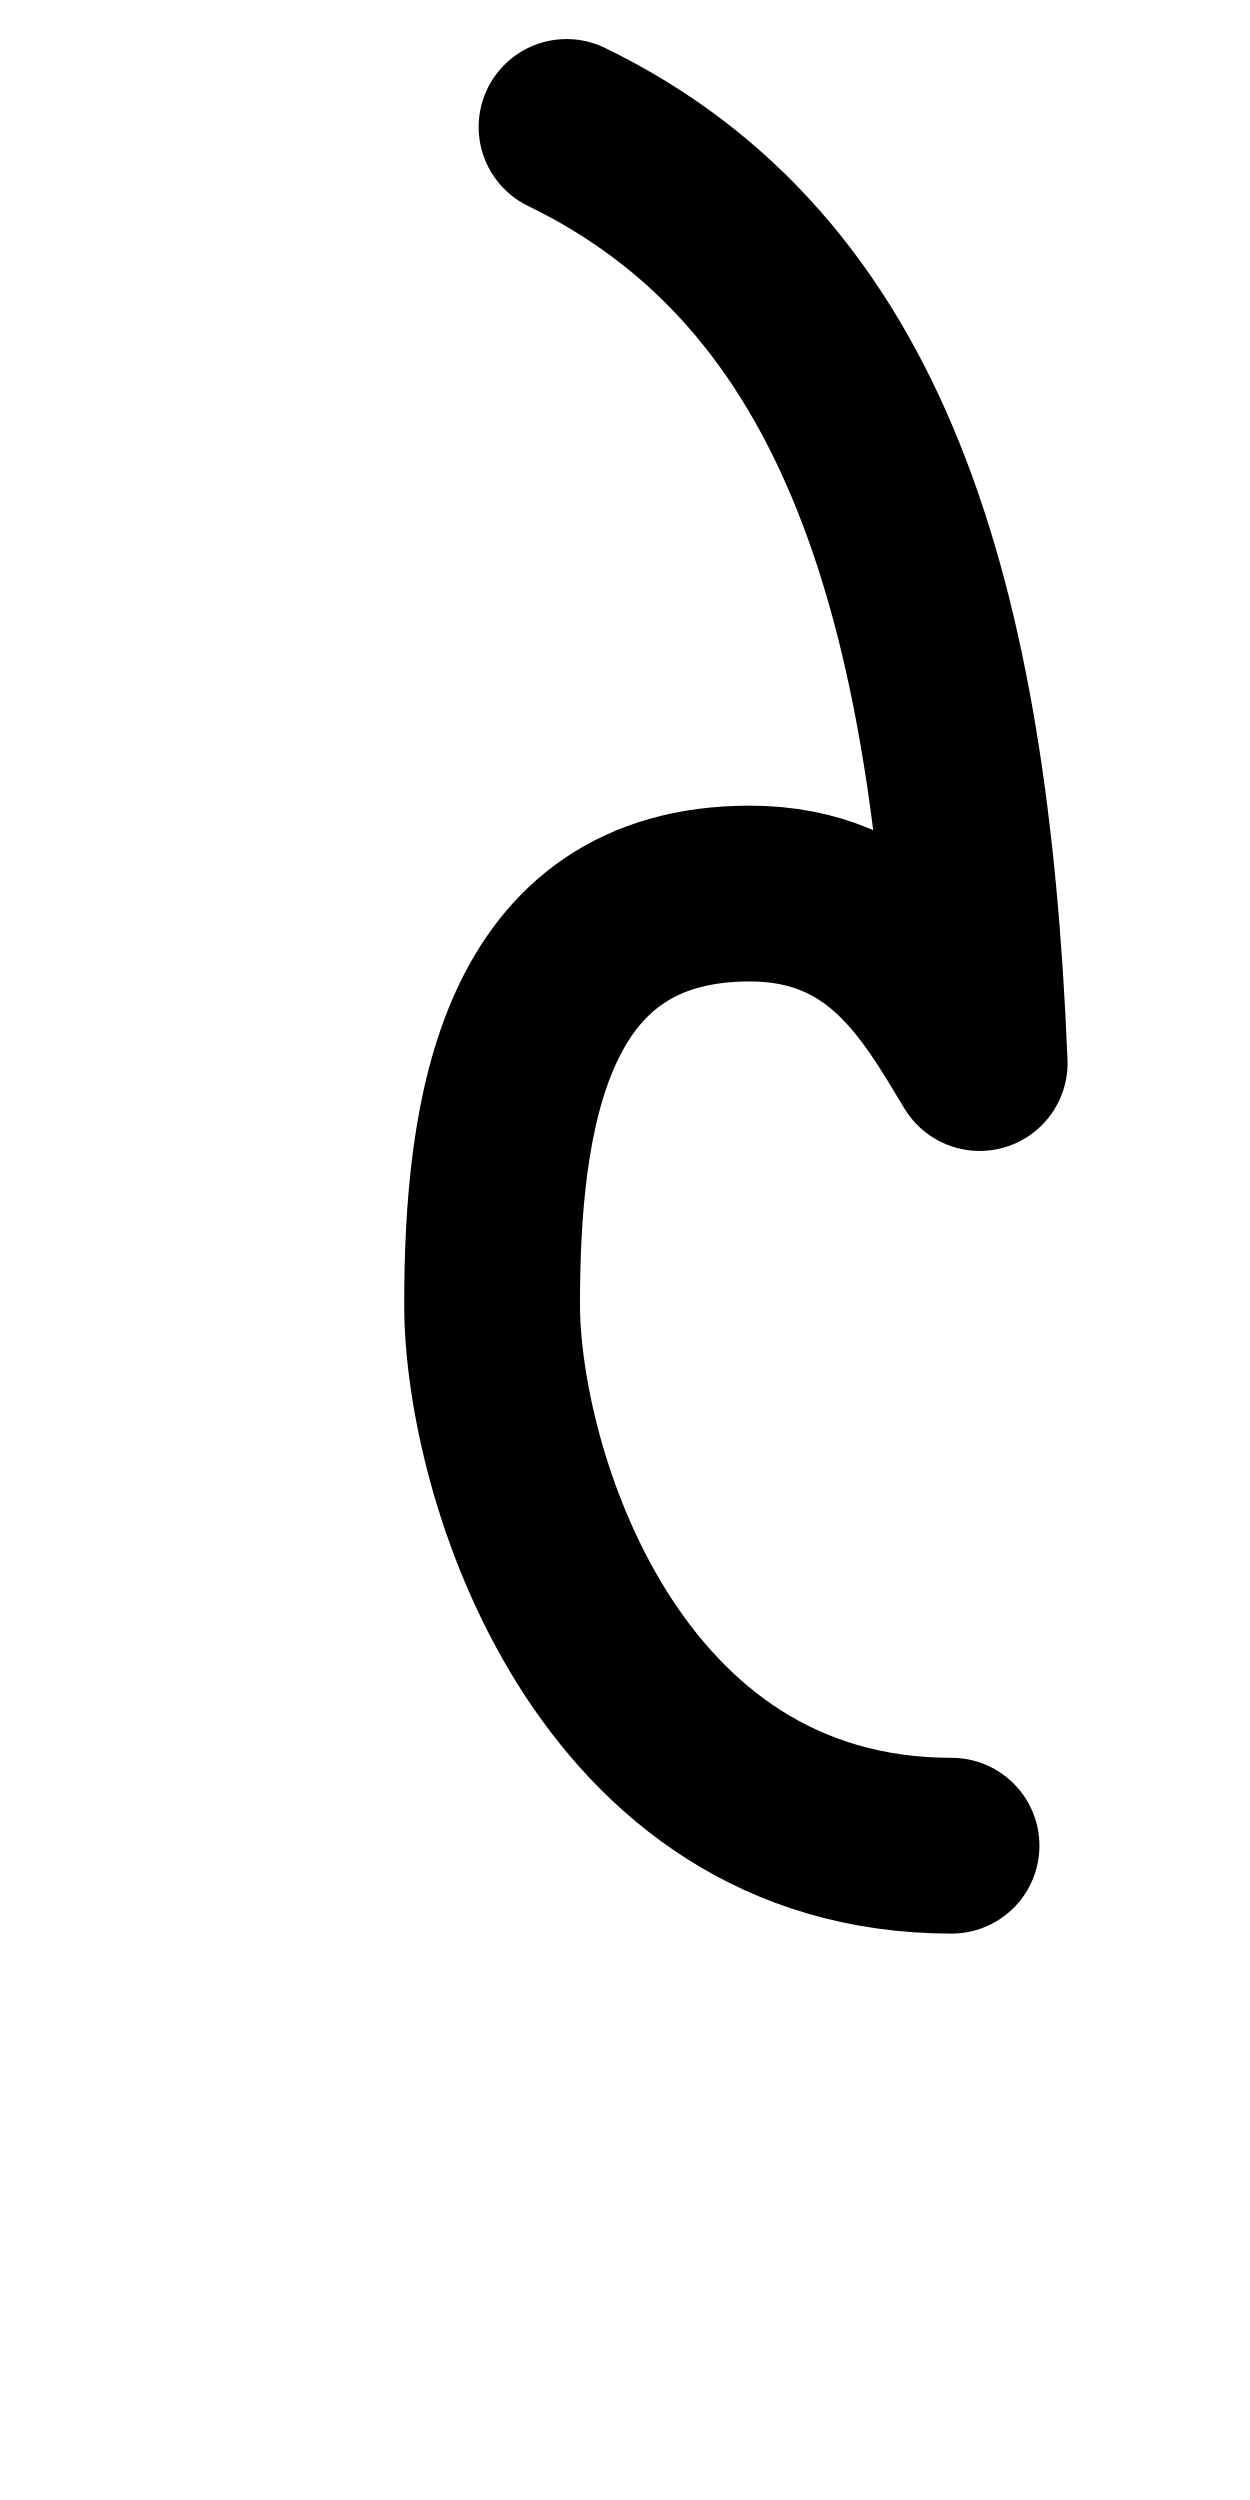
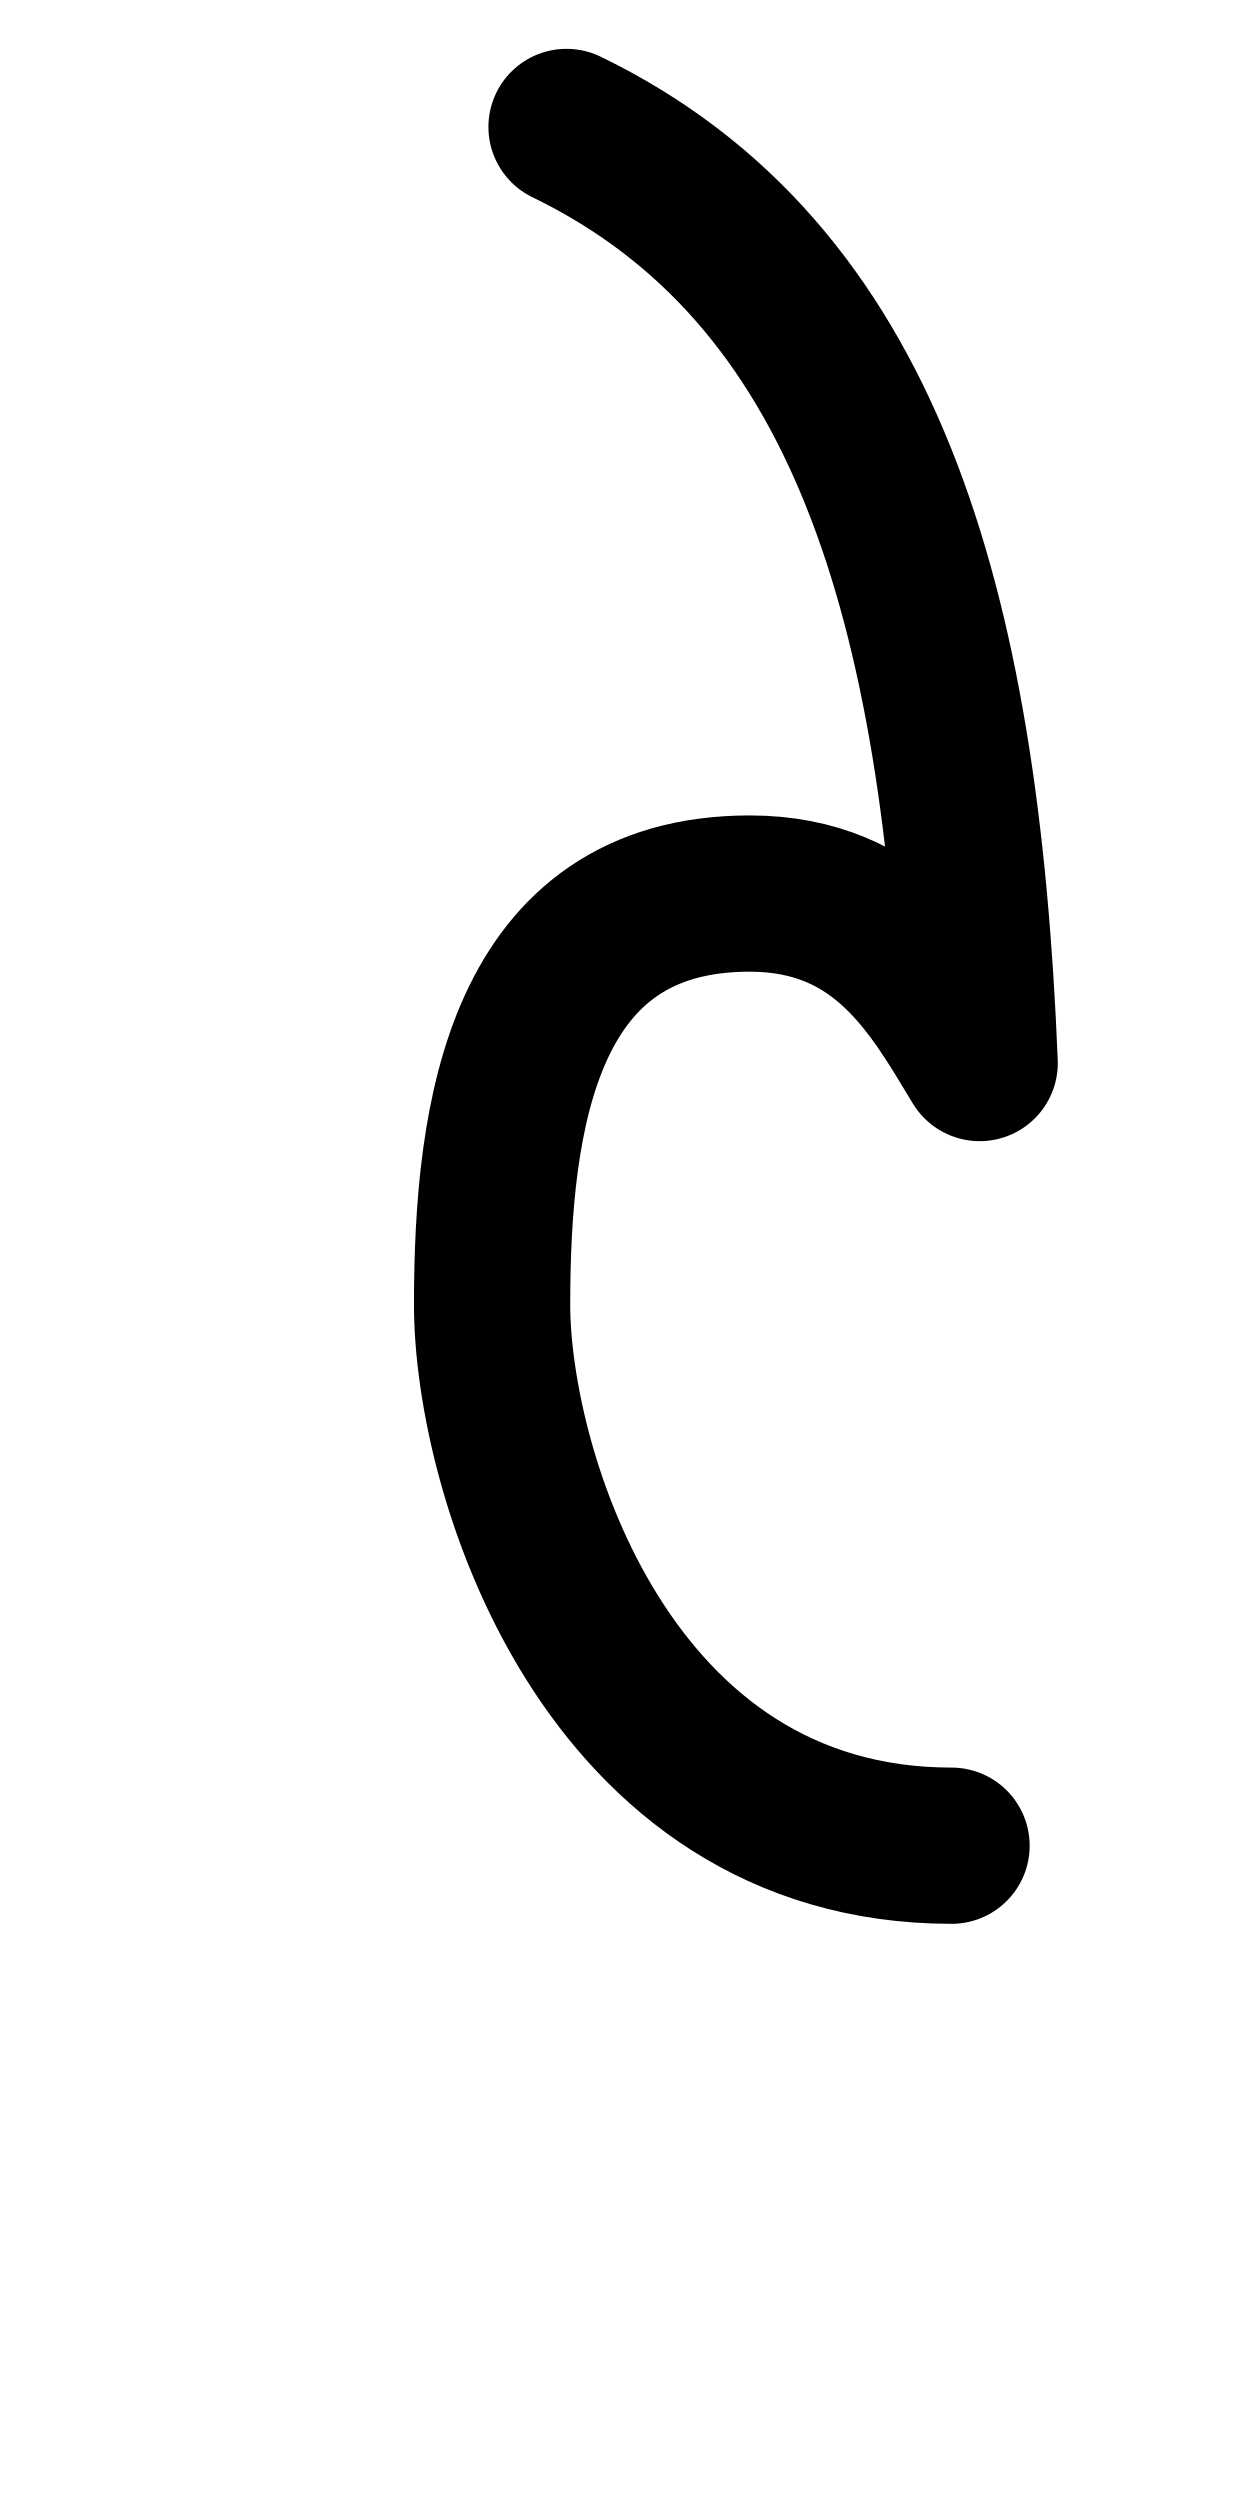
<svg xmlns="http://www.w3.org/2000/svg" version="1.1" viewBox="-10 0 1024 2048" id="svg2" width="1024" height="2048">
  <defs id="defs10" />
  <g id="g4720" transform="matrix(1.0663,0,0,-1.0663,68.33568,1499.684)" style="opacity:0.451" />
  <g transform="matrix(1,0,0,-1,0,1418)" id="g4" />
-   <path style="opacity:1;fill:none;fill-rule:evenodd;stroke:#000000;stroke-width:144;stroke-linecap:round;stroke-linejoin:round;stroke-miterlimit:4;stroke-dasharray:none;stroke-opacity:1" d="M 454.105,104 C 698.618,222.611 777.205,492.017 792.546,870.847 755.8,810.102 713.21,732 604.14,732 418.572,732 393.125,912.483 393.125,1068.825 c 0,136.13 92.996,443.175 376.37,443.175" id="path4732" />
+   <path style="opacity:1;fill:none;fill-rule:evenodd;stroke:#000000;stroke-width:128;stroke-linecap:round;stroke-linejoin:round;stroke-miterlimit:4;stroke-dasharray:none;stroke-opacity:1" d="M 454.105,104 C 698.618,222.611 777.205,492.017 792.546,870.847 755.8,810.102 713.21,732 604.14,732 418.572,732 393.125,912.483 393.125,1068.825 c 0,136.13 92.996,443.175 376.37,443.175" id="path4732" />
</svg>
